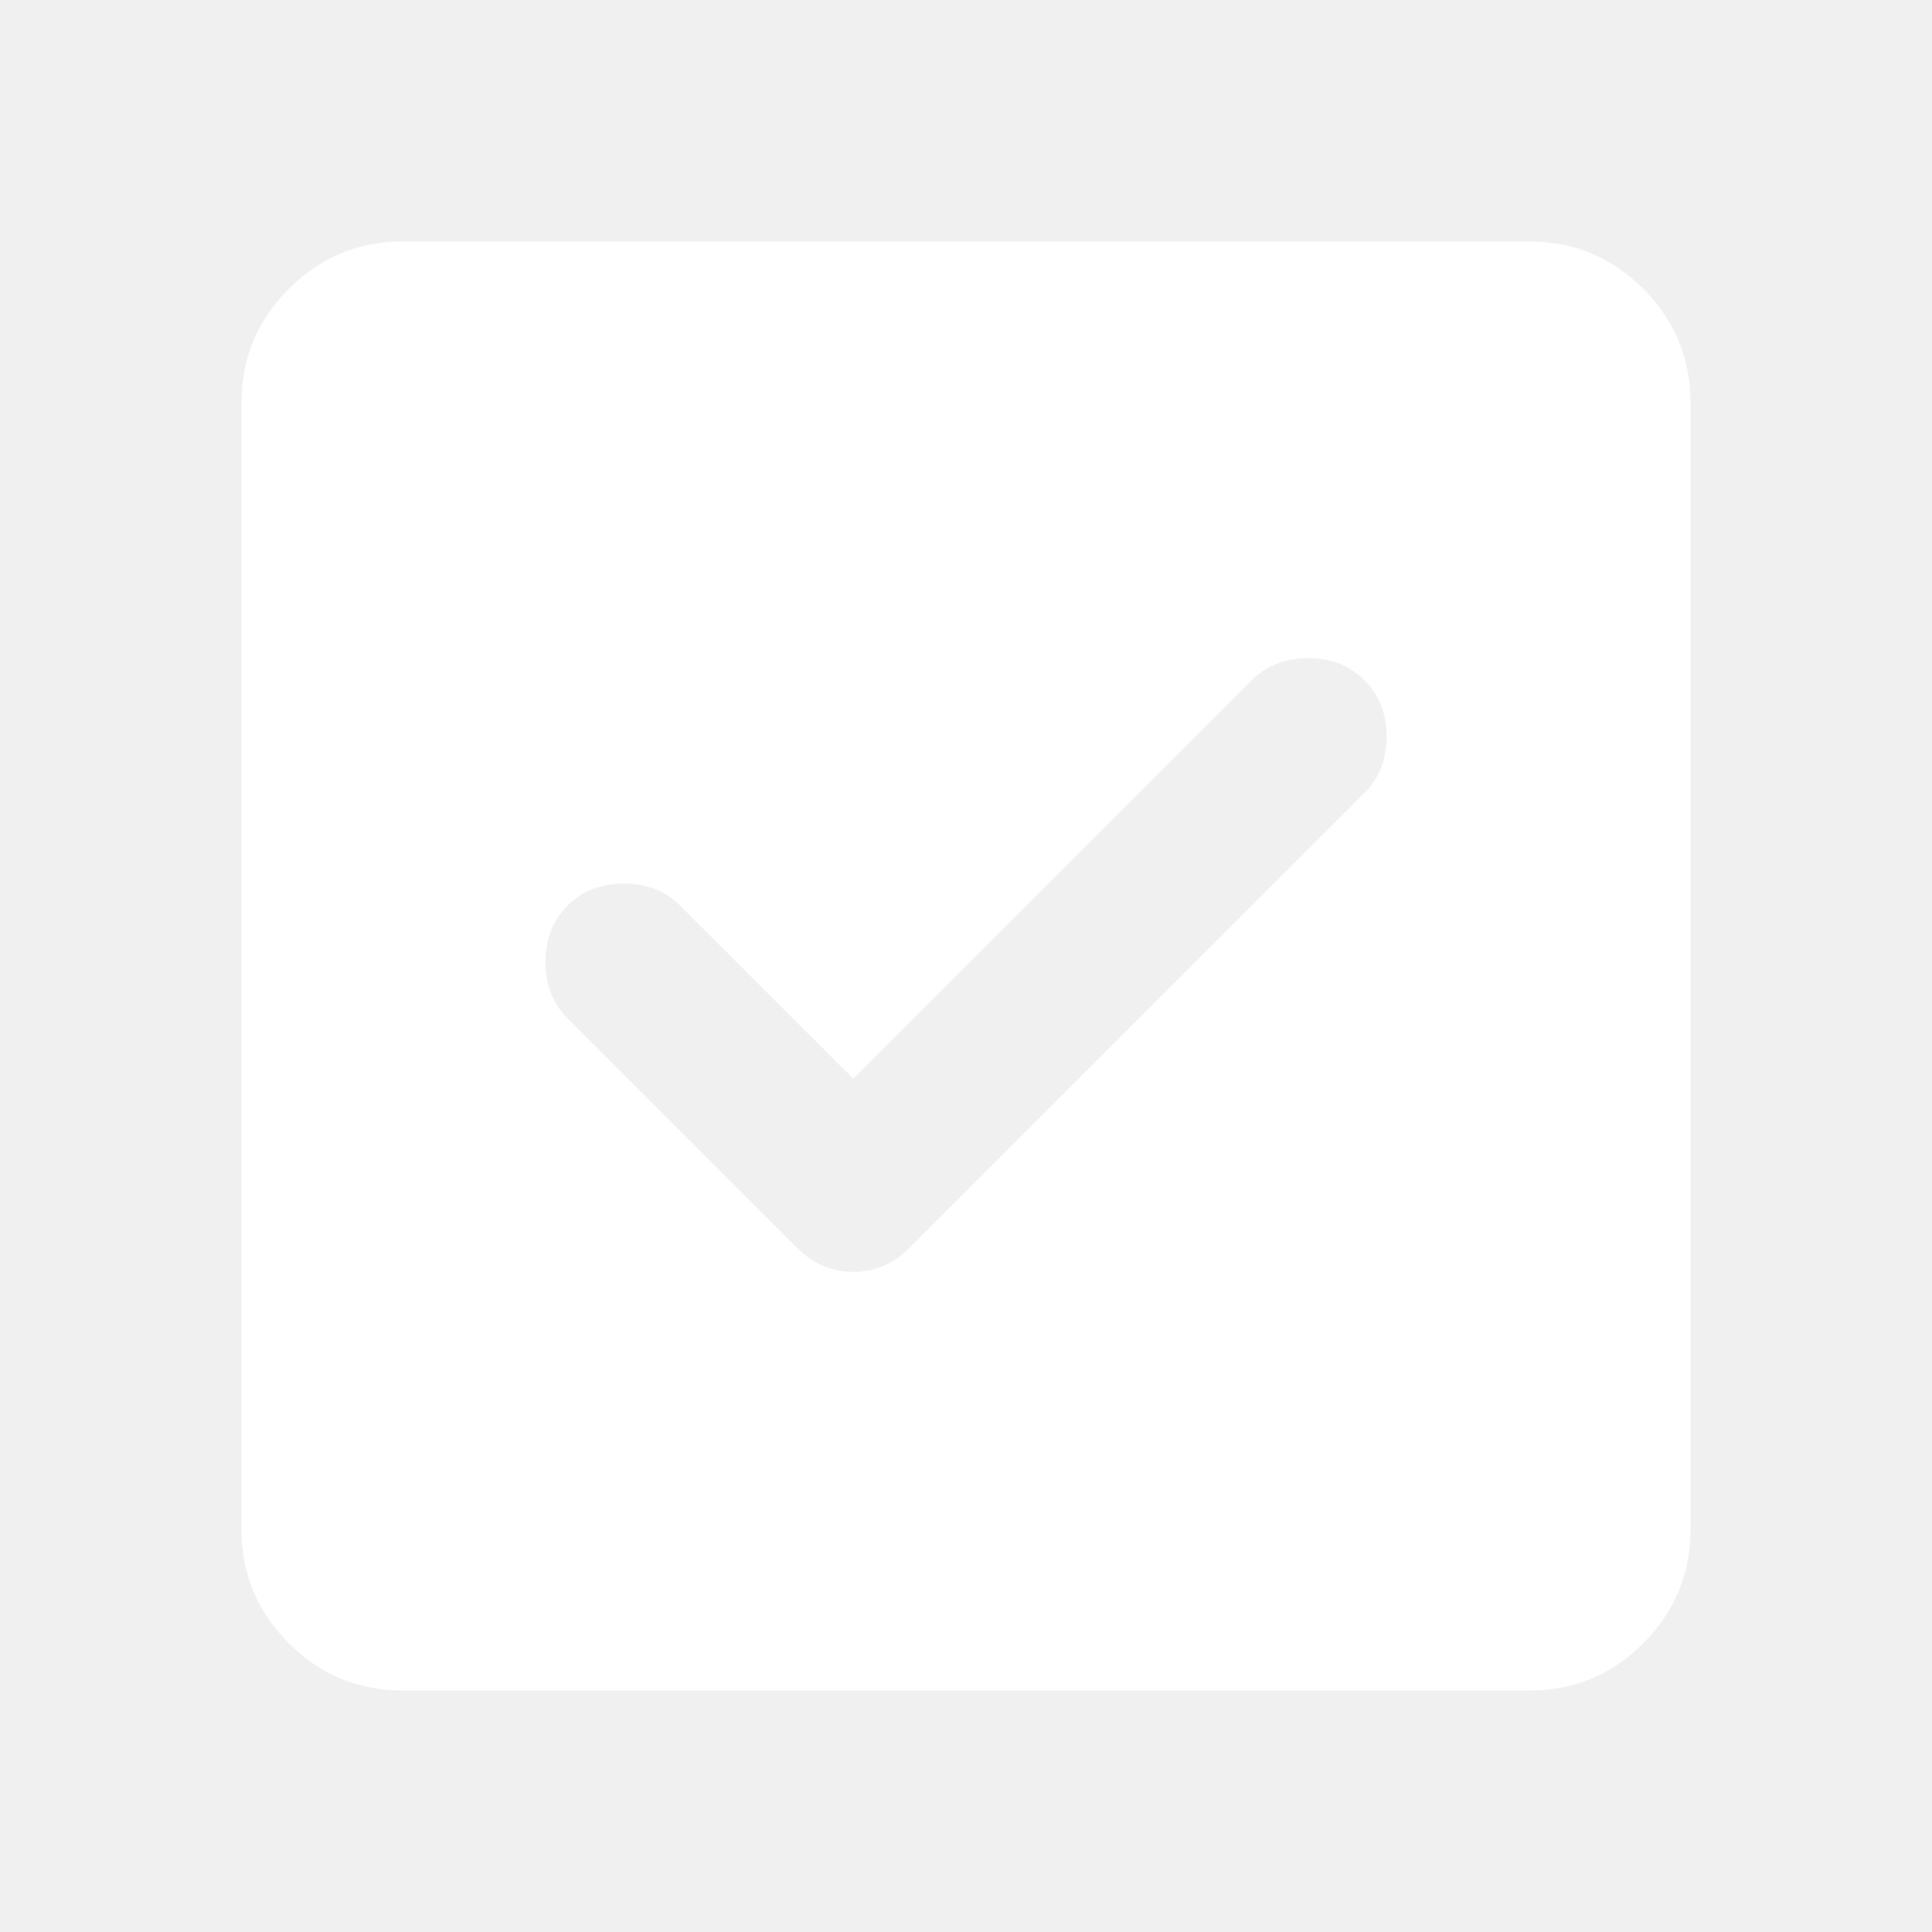
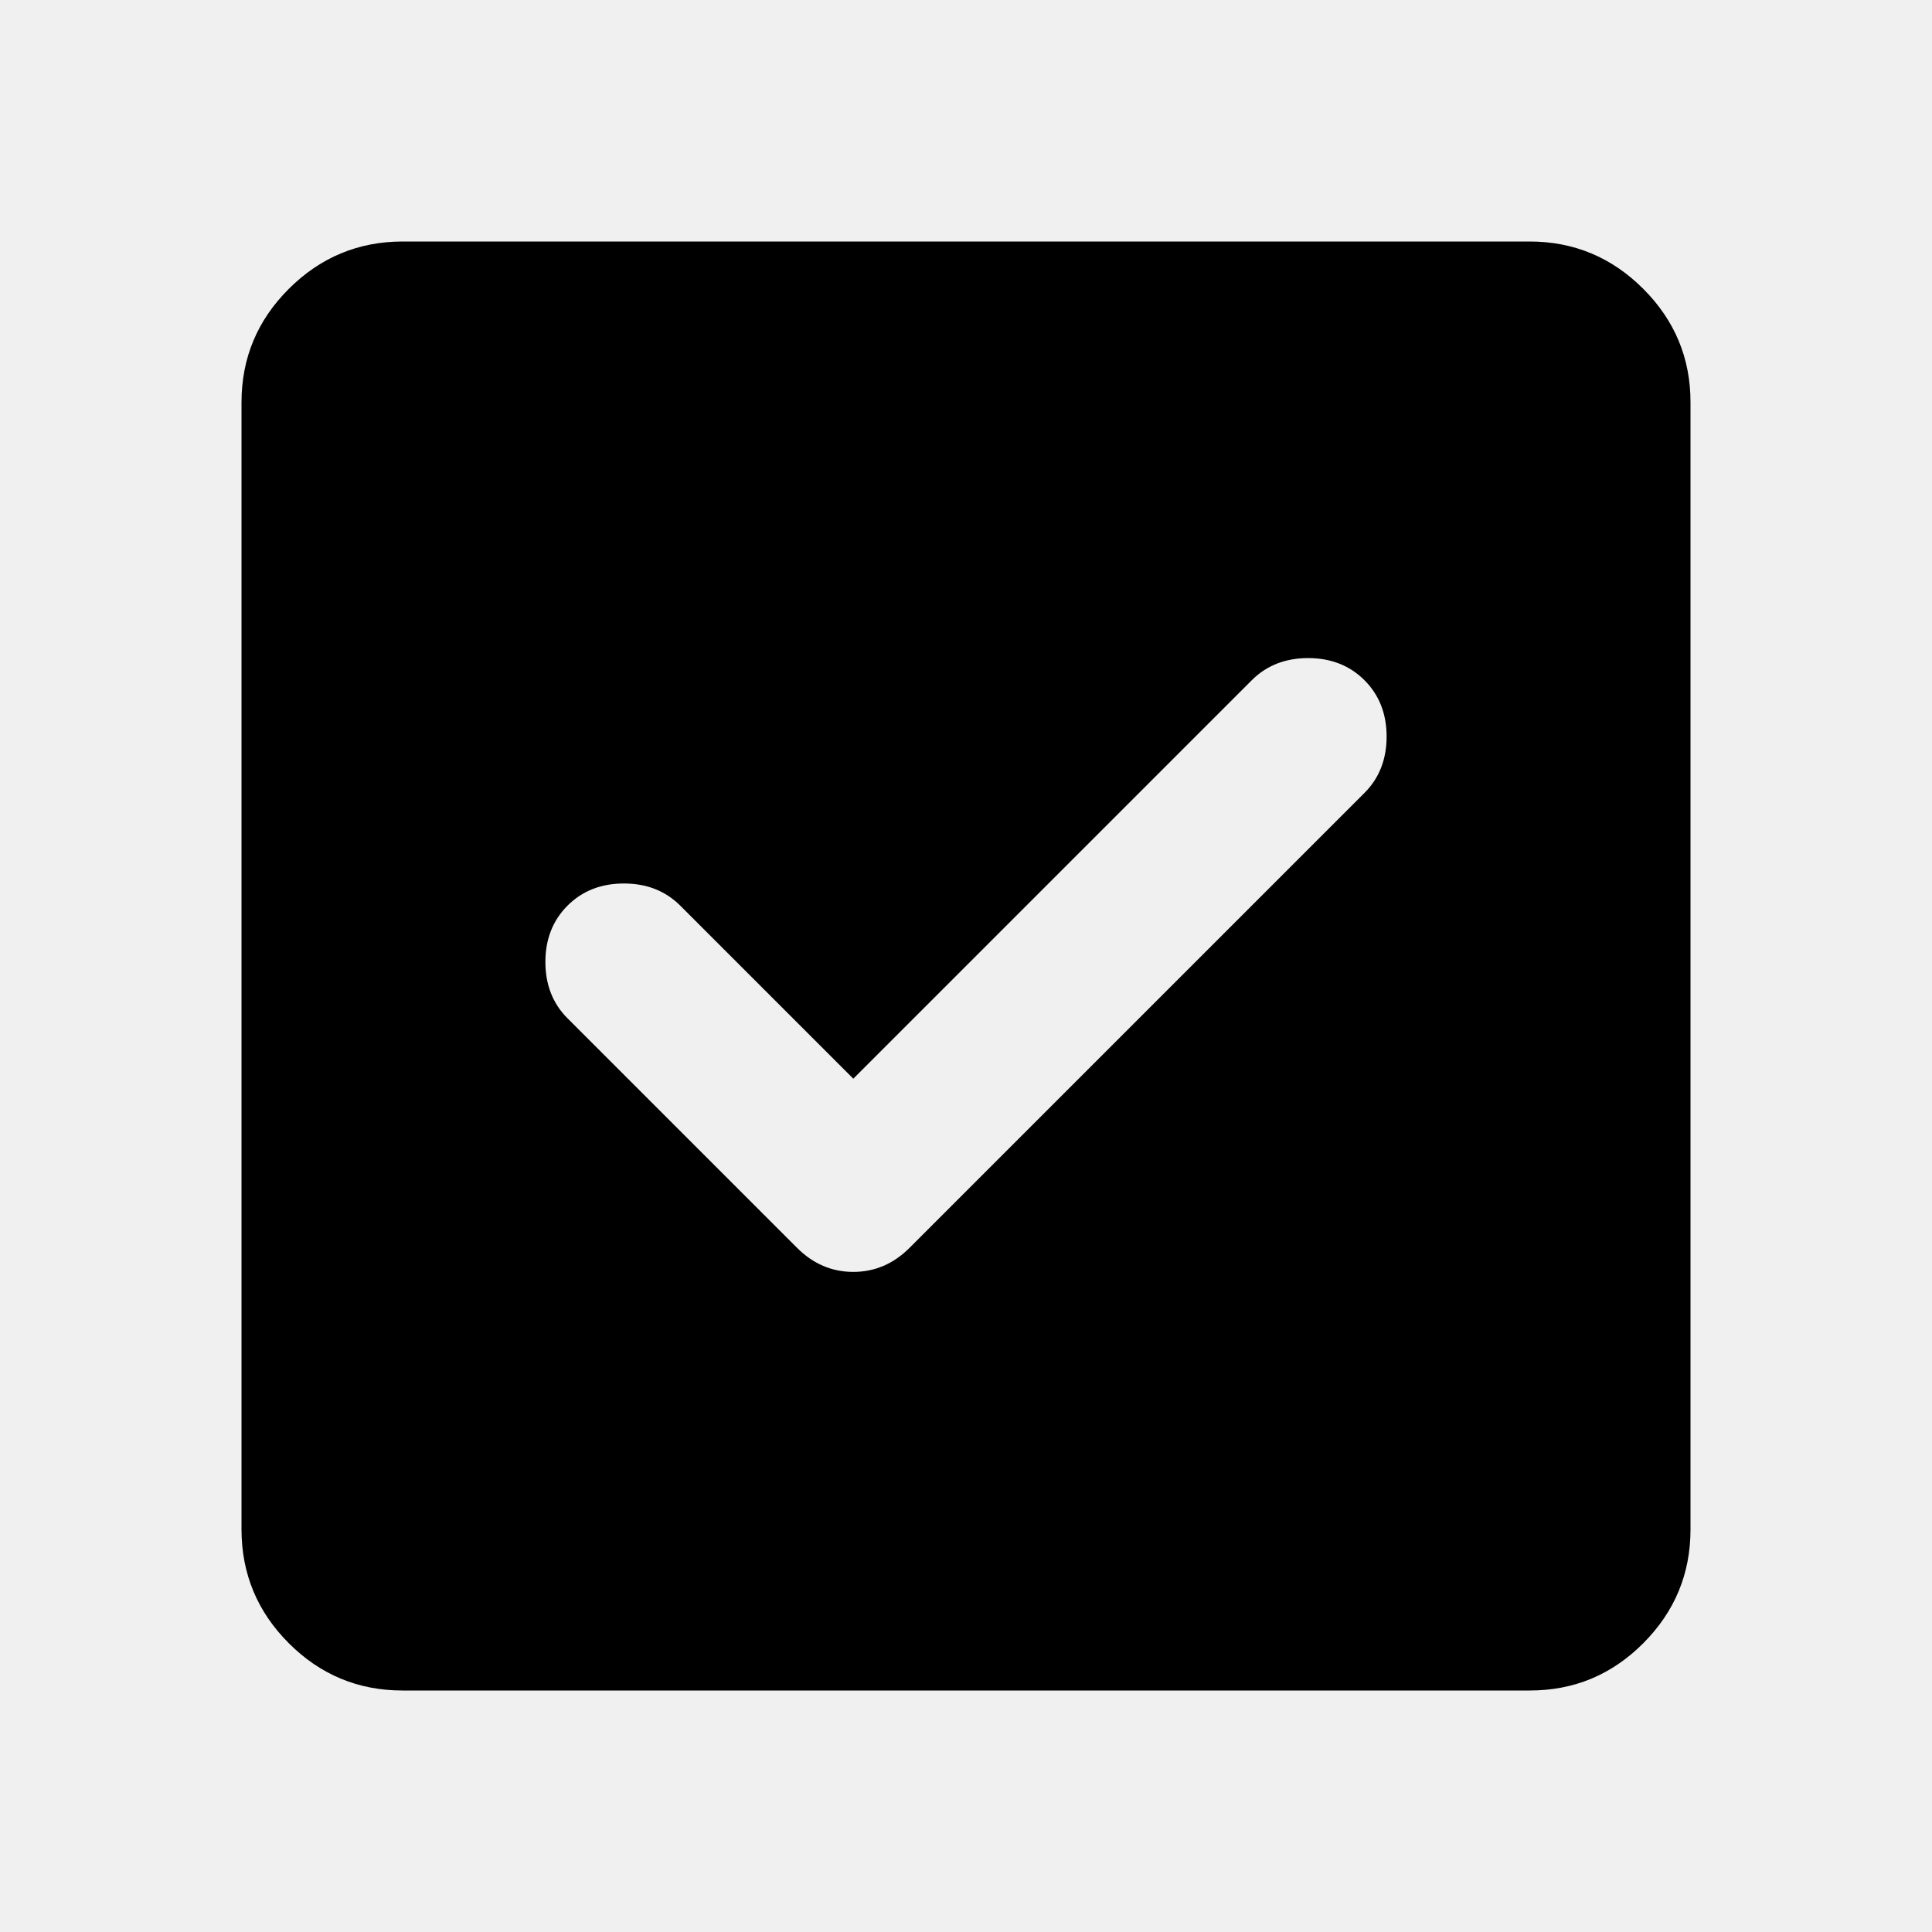
- <svg xmlns="http://www.w3.org/2000/svg" width="16" height="16" viewBox="0 0 16 16" fill="none">
-   <path d="M7.067 8.933L5.633 7.5C5.511 7.378 5.356 7.317 5.167 7.317C4.978 7.317 4.822 7.378 4.7 7.5C4.578 7.622 4.517 7.778 4.517 7.967C4.517 8.156 4.578 8.311 4.7 8.433L6.6 10.333C6.733 10.467 6.889 10.533 7.067 10.533C7.244 10.533 7.4 10.467 7.533 10.333L11.3 6.567C11.422 6.444 11.483 6.289 11.483 6.1C11.483 5.911 11.422 5.756 11.3 5.633C11.178 5.511 11.022 5.45 10.833 5.45C10.644 5.45 10.489 5.511 10.367 5.633L7.067 8.933ZM3.333 14C2.967 14 2.653 13.87 2.392 13.609C2.131 13.348 2 13.034 2 12.667V3.333C2 2.967 2.131 2.653 2.392 2.392C2.653 2.131 2.967 2 3.333 2H12.667C13.033 2 13.347 2.131 13.609 2.392C13.87 2.653 14 2.967 14 3.333V12.667C14 13.033 13.87 13.347 13.609 13.609C13.348 13.87 13.034 14 12.667 14H3.333Z" fill="white" />
+ <svg xmlns="http://www.w3.org/2000/svg" viewBox="0 0 24 24" fill="none">
+   <path d="M10.6 13.4L8.45 11.25C8.267 11.067 8.033 10.975 7.75 10.975C7.467 10.975 7.233 11.067 7.05 11.25C6.867 11.433 6.775 11.667 6.775 11.95C6.775 12.233 6.867 12.467 7.05 12.65L9.9 15.5C10.1 15.7 10.333 15.8 10.6 15.8C10.867 15.8 11.1 15.7 11.3 15.5L16.95 9.85C17.133 9.667 17.225 9.433 17.225 9.15C17.225 8.867 17.133 8.633 16.95 8.45C16.767 8.267 16.533 8.175 16.25 8.175C15.967 8.175 15.733 8.267 15.55 8.45L10.6 13.4ZM5 21C4.45 21 3.979 20.804 3.588 20.413C3.197 20.022 3.001 19.551 3 19V5C3 4.45 3.196 3.979 3.588 3.588C3.98 3.197 4.451 3.001 5 3H19C19.55 3 20.021 3.196 20.413 3.588C20.805 3.98 21.001 4.451 21 5V19C21 19.55 20.804 20.021 20.413 20.413C20.022 20.805 19.551 21.001 19 21H5Z" fill="currentColor" />
</svg>
